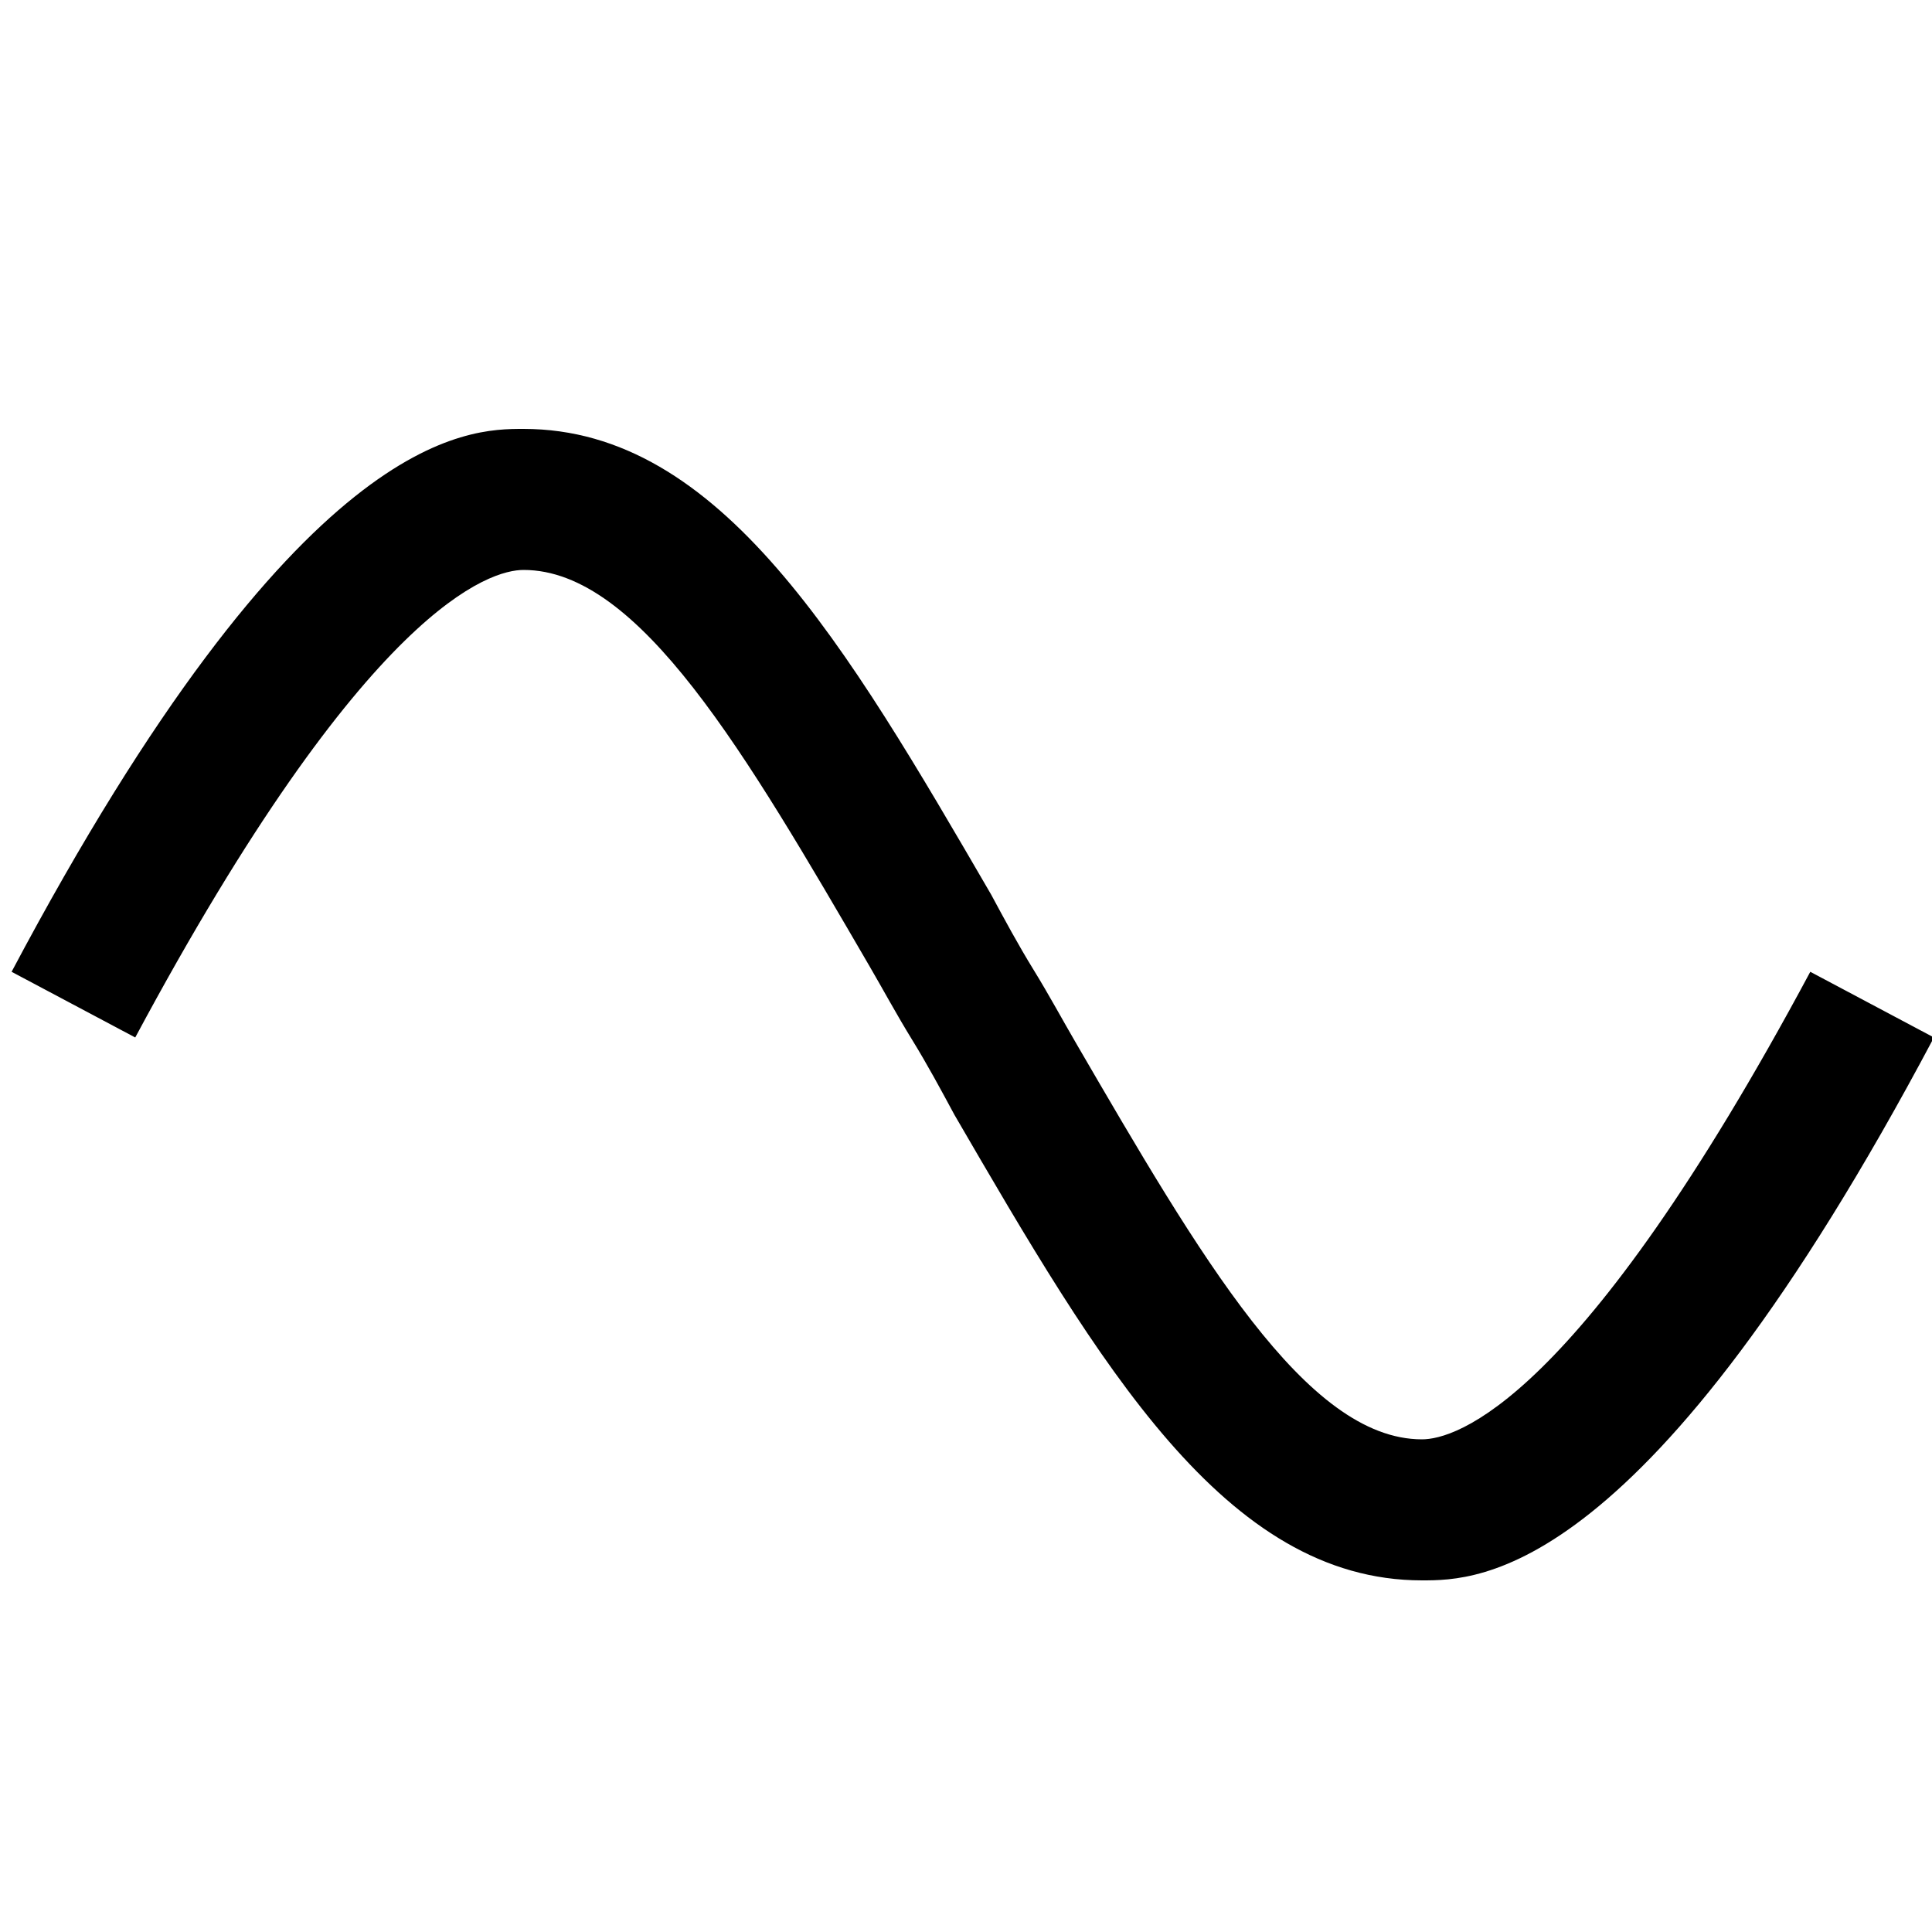
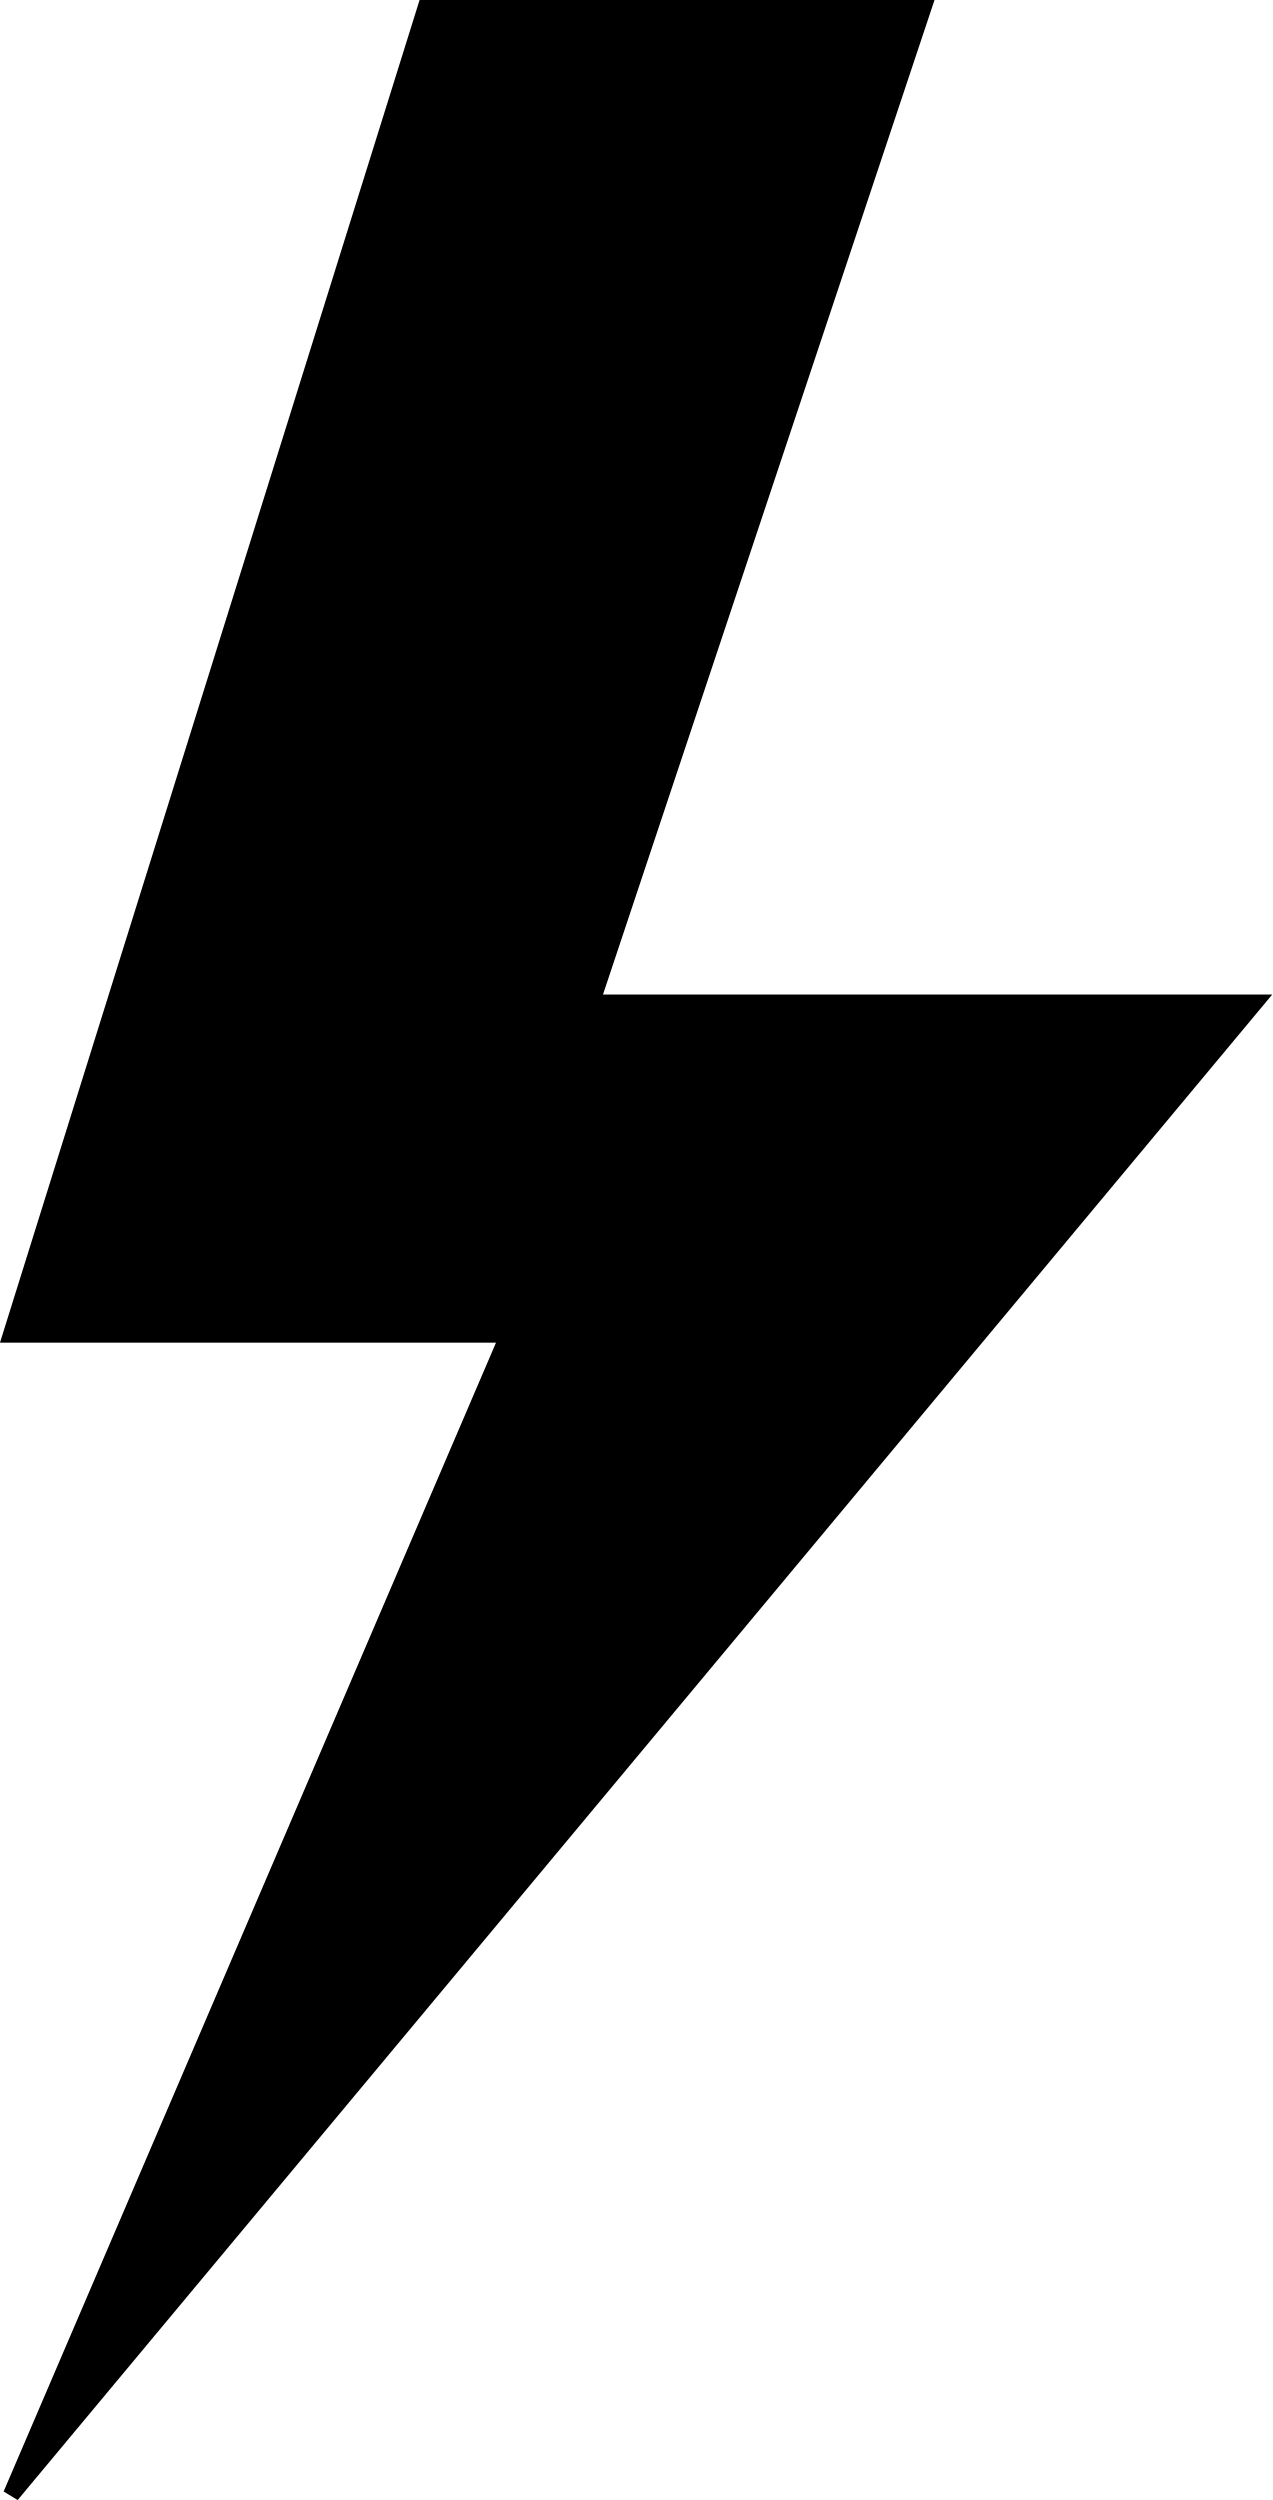
- <svg xmlns="http://www.w3.org/2000/svg" width="1000" height="1000" viewBox="0 0 1000 1000">
-   <path d="M736,818C634,818,569,706,494,577C487,564,480,551,472,538C464,525,457,512,450,500C386,390,331,295,271,295C254,295,190,313,70,537L6,503C155,222,242,222,271,222C373,222,438,334,513,463C520,476,527,489,535,502C543,515,550,528,557,540C621,650,676,745,736,745C753,745,817,727,937,503L1001,537C852,818,765,818,736,818z" />
+ <svg xmlns="http://www.w3.org/2000/svg" width="20.306mm" height="39.904mm" viewBox="0 0 20.306 39.904" version="1.1" id="svg8">
+   <defs id="defs2" />
+   <g id="layer1" transform="translate(-59.35131,-71.97187)">
+     <path style="fill:#000000;stroke:#000000;stroke-width:0.265px;stroke-linecap:butt;stroke-linejoin:miter;stroke-opacity:1" d="m 66.146,72.104 h 7.938 l -5.292,15.875 H 79.375 l -19.844,23.813 7.938,-18.521 h -7.938 z" id="path26" />
+   </g>
</svg>
